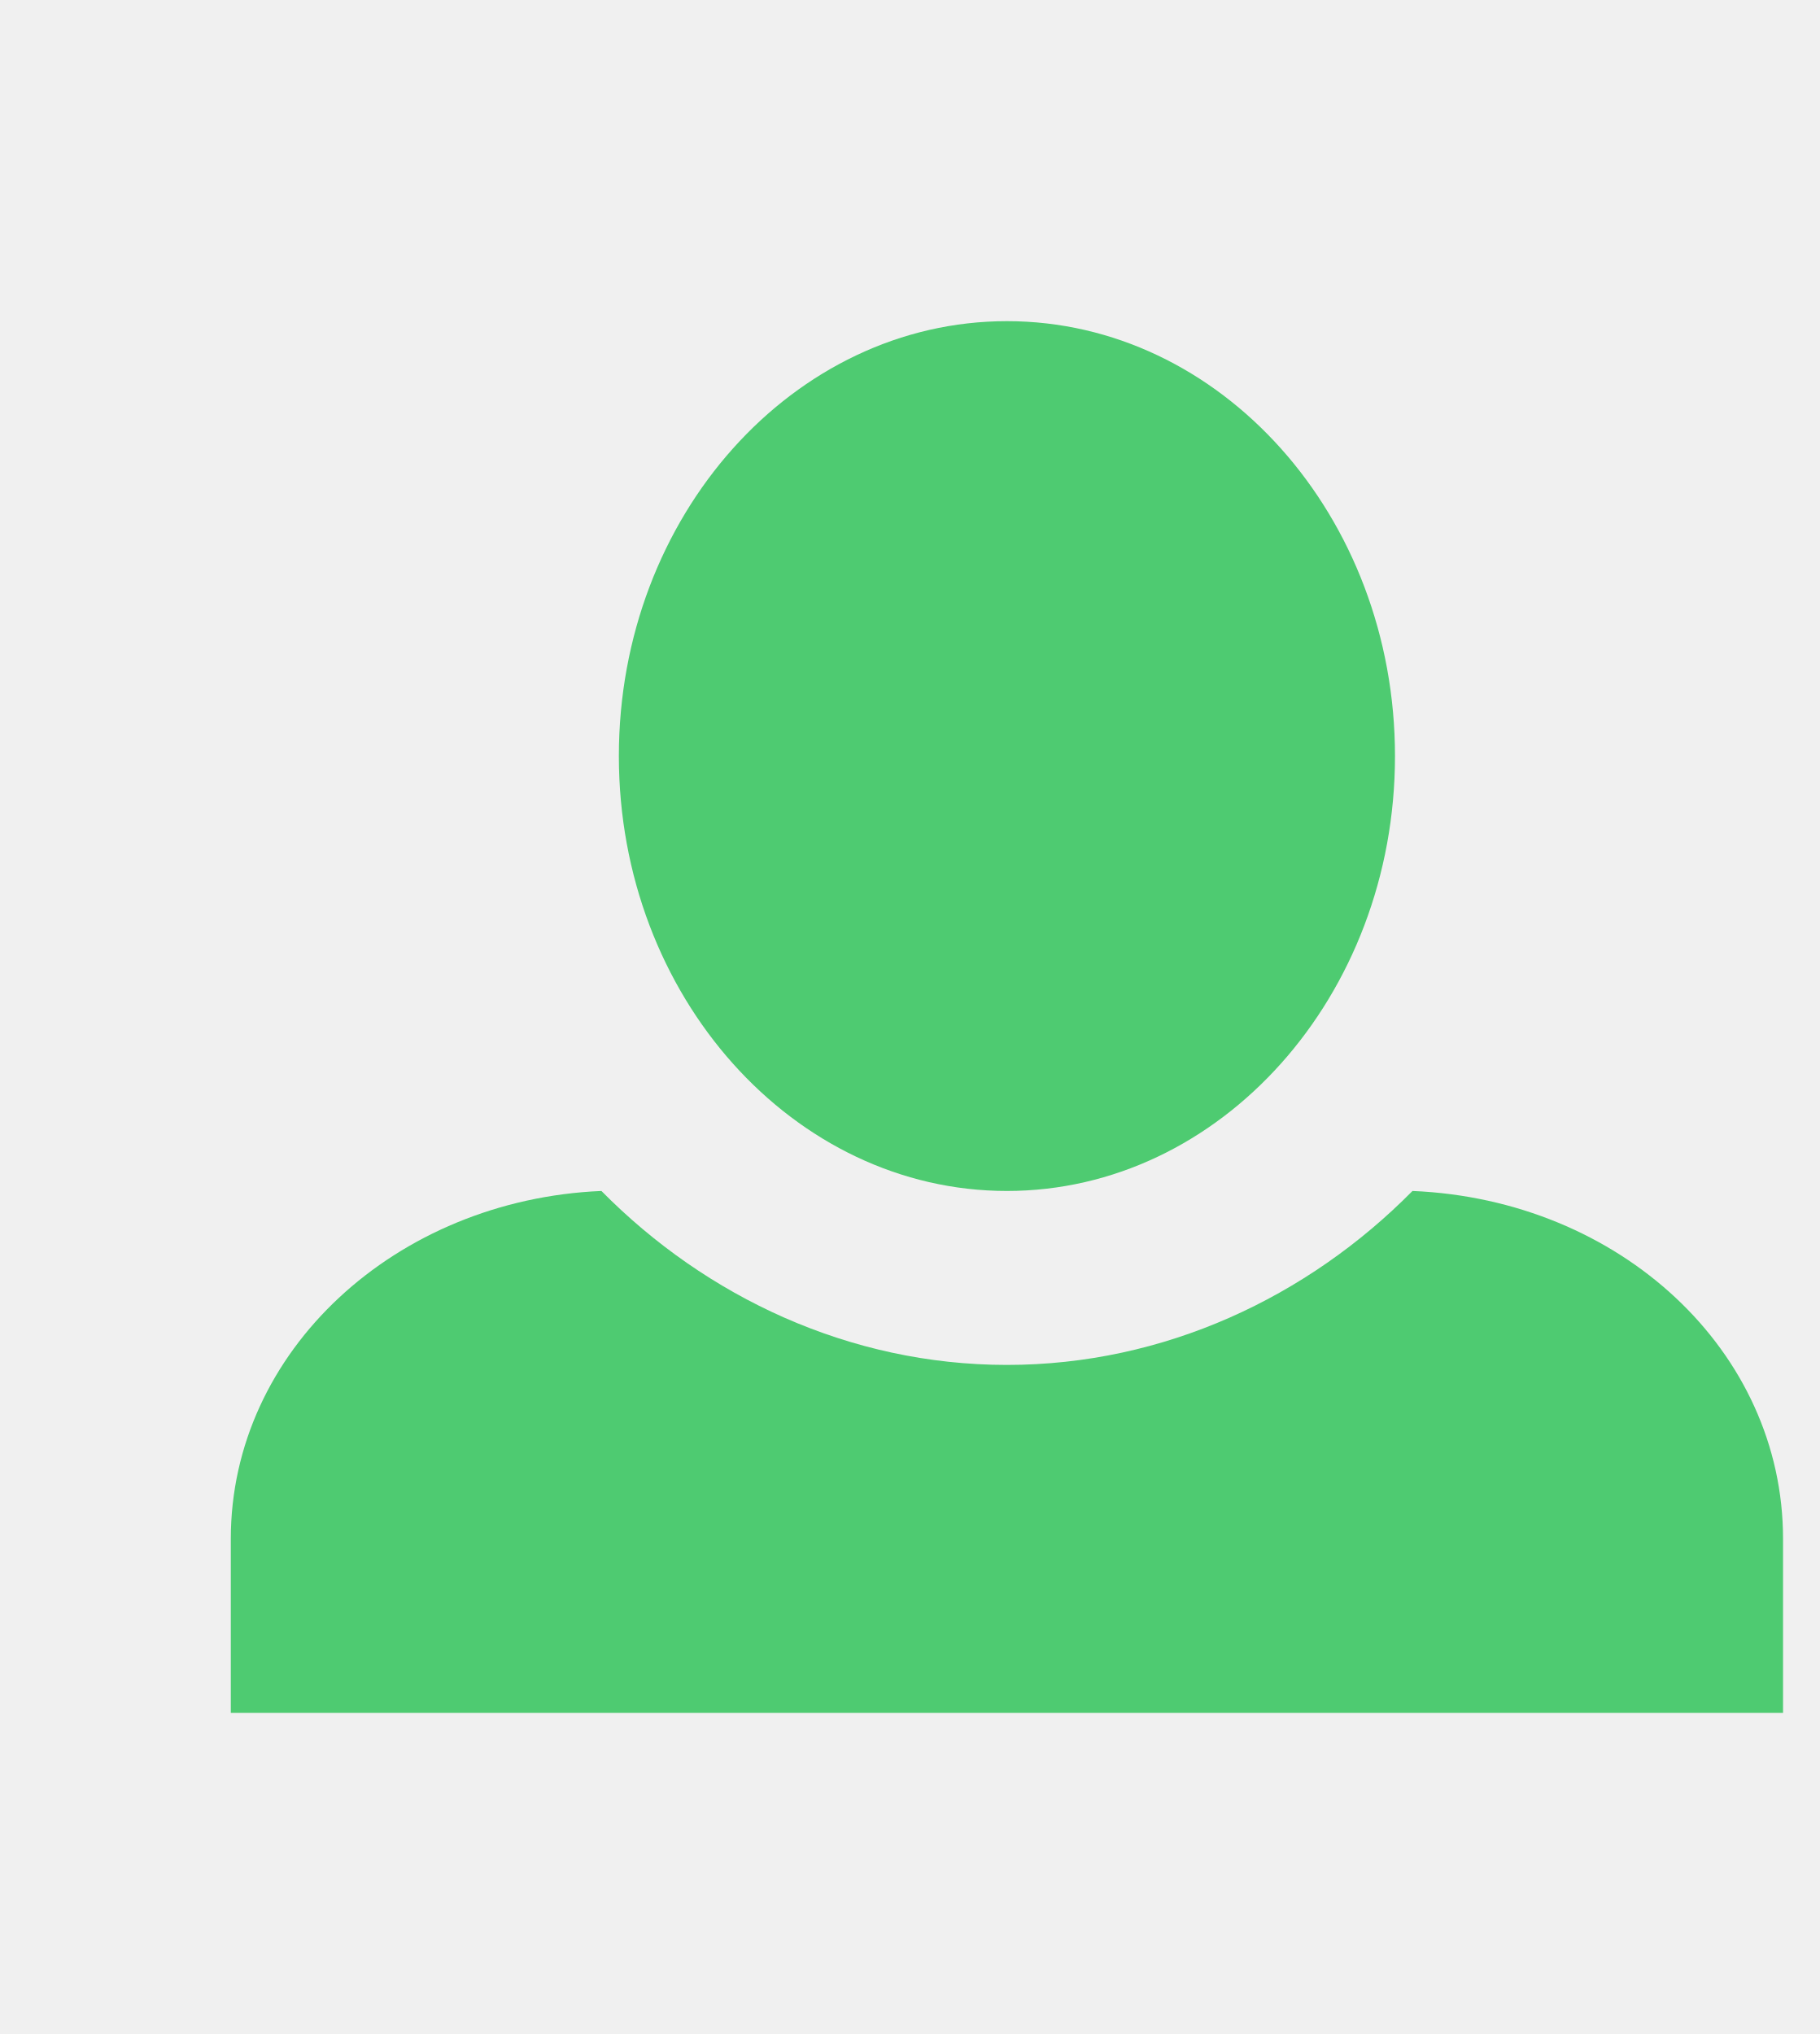
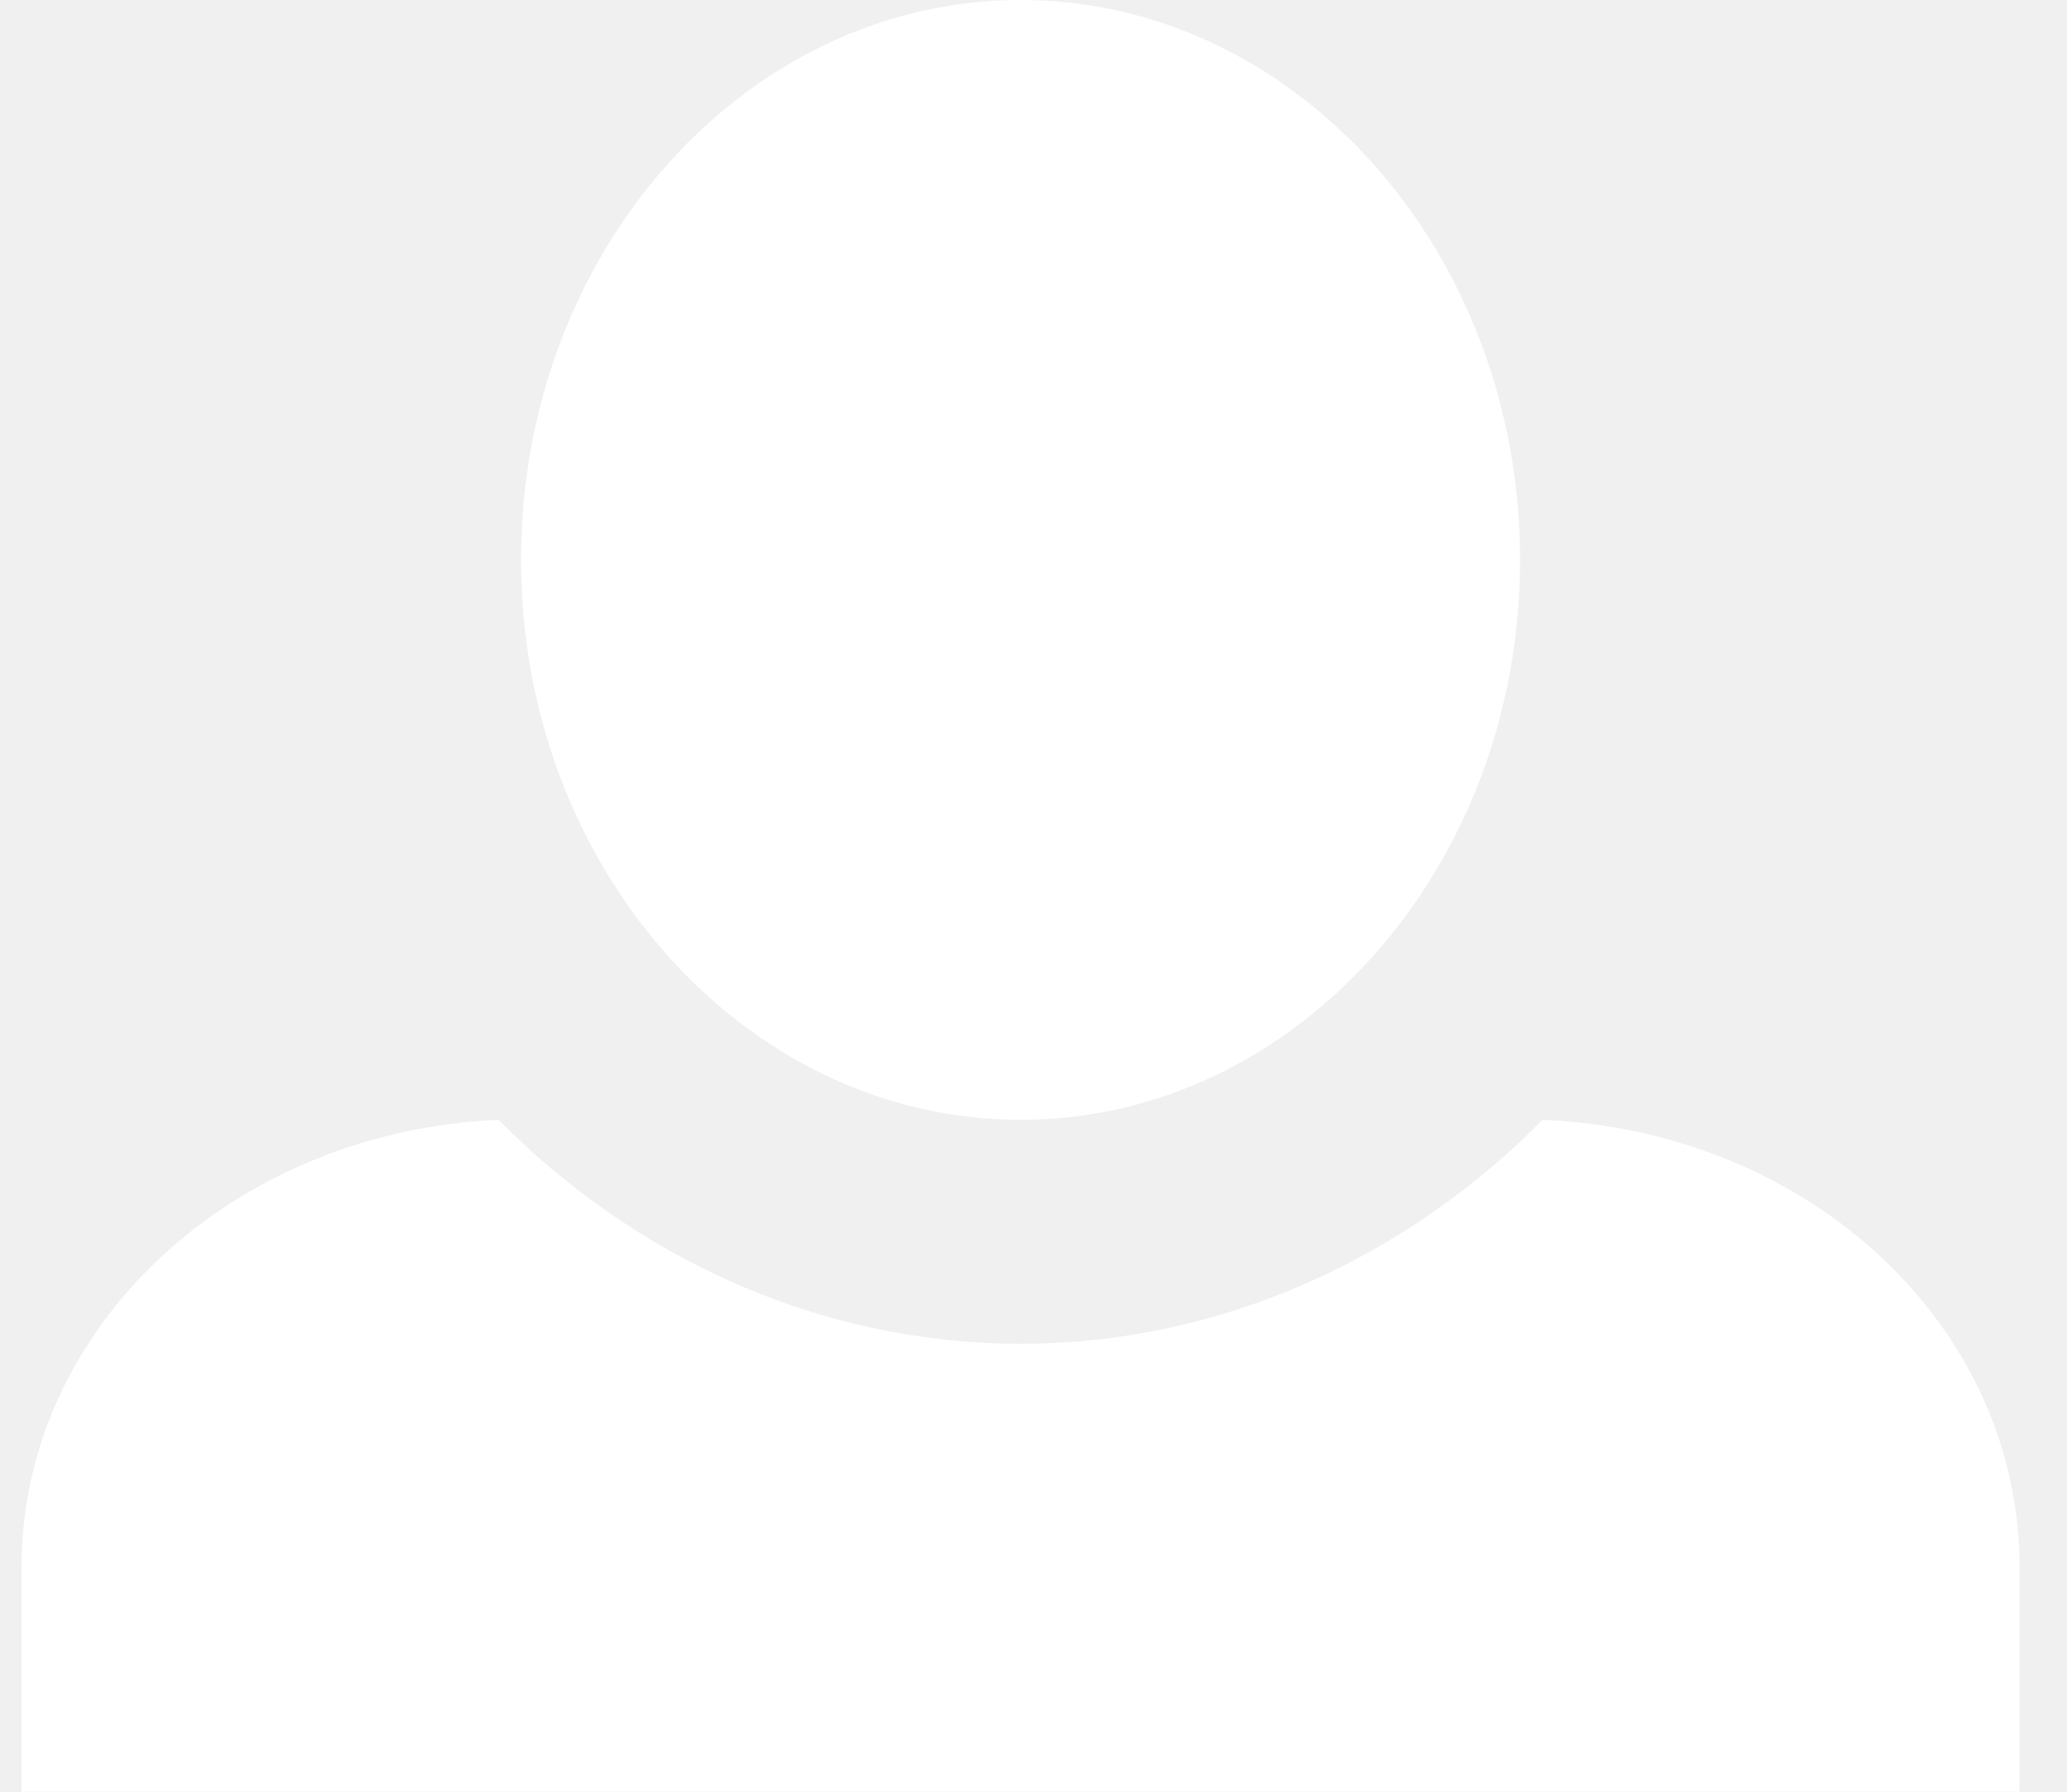
- <svg xmlns="http://www.w3.org/2000/svg" width="34" height="38" viewBox="0 0 34 38" fill="none">
-   <path d="M18.812 6C14.825 6 11.562 9.64 11.562 14.125C11.562 18.61 14.825 22.25 18.812 22.25C22.8 22.25 26.062 18.61 26.062 14.125C26.062 9.64 22.8 6 18.812 6ZM11.236 22.25C7.394 22.413 4.312 25.24 4.312 28.75V32H33.312V28.75C33.312 25.24 30.267 22.413 26.389 22.25C24.431 24.233 21.749 25.5 18.812 25.5C15.876 25.5 13.194 24.233 11.236 22.25Z" fill="#4ECB71" />
+ <svg xmlns="http://www.w3.org/2000/svg" width="30" height="26" viewBox="0 0 30 26" fill="none">
+   <path d="M14.812 0C10.825 0 7.562 3.64 7.562 8.125C7.562 12.61 10.825 16.25 14.812 16.25C18.8 16.25 22.062 12.61 22.062 8.125C22.062 3.64 18.8 0 14.812 0ZM7.236 16.25C3.394 16.413 0.312 19.24 0.312 22.75V26H29.312V22.75C29.312 19.24 26.267 16.413 22.389 16.25C20.431 18.233 17.749 19.5 14.812 19.5C11.876 19.5 9.194 18.233 7.236 16.25Z" fill="white" />
</svg>
